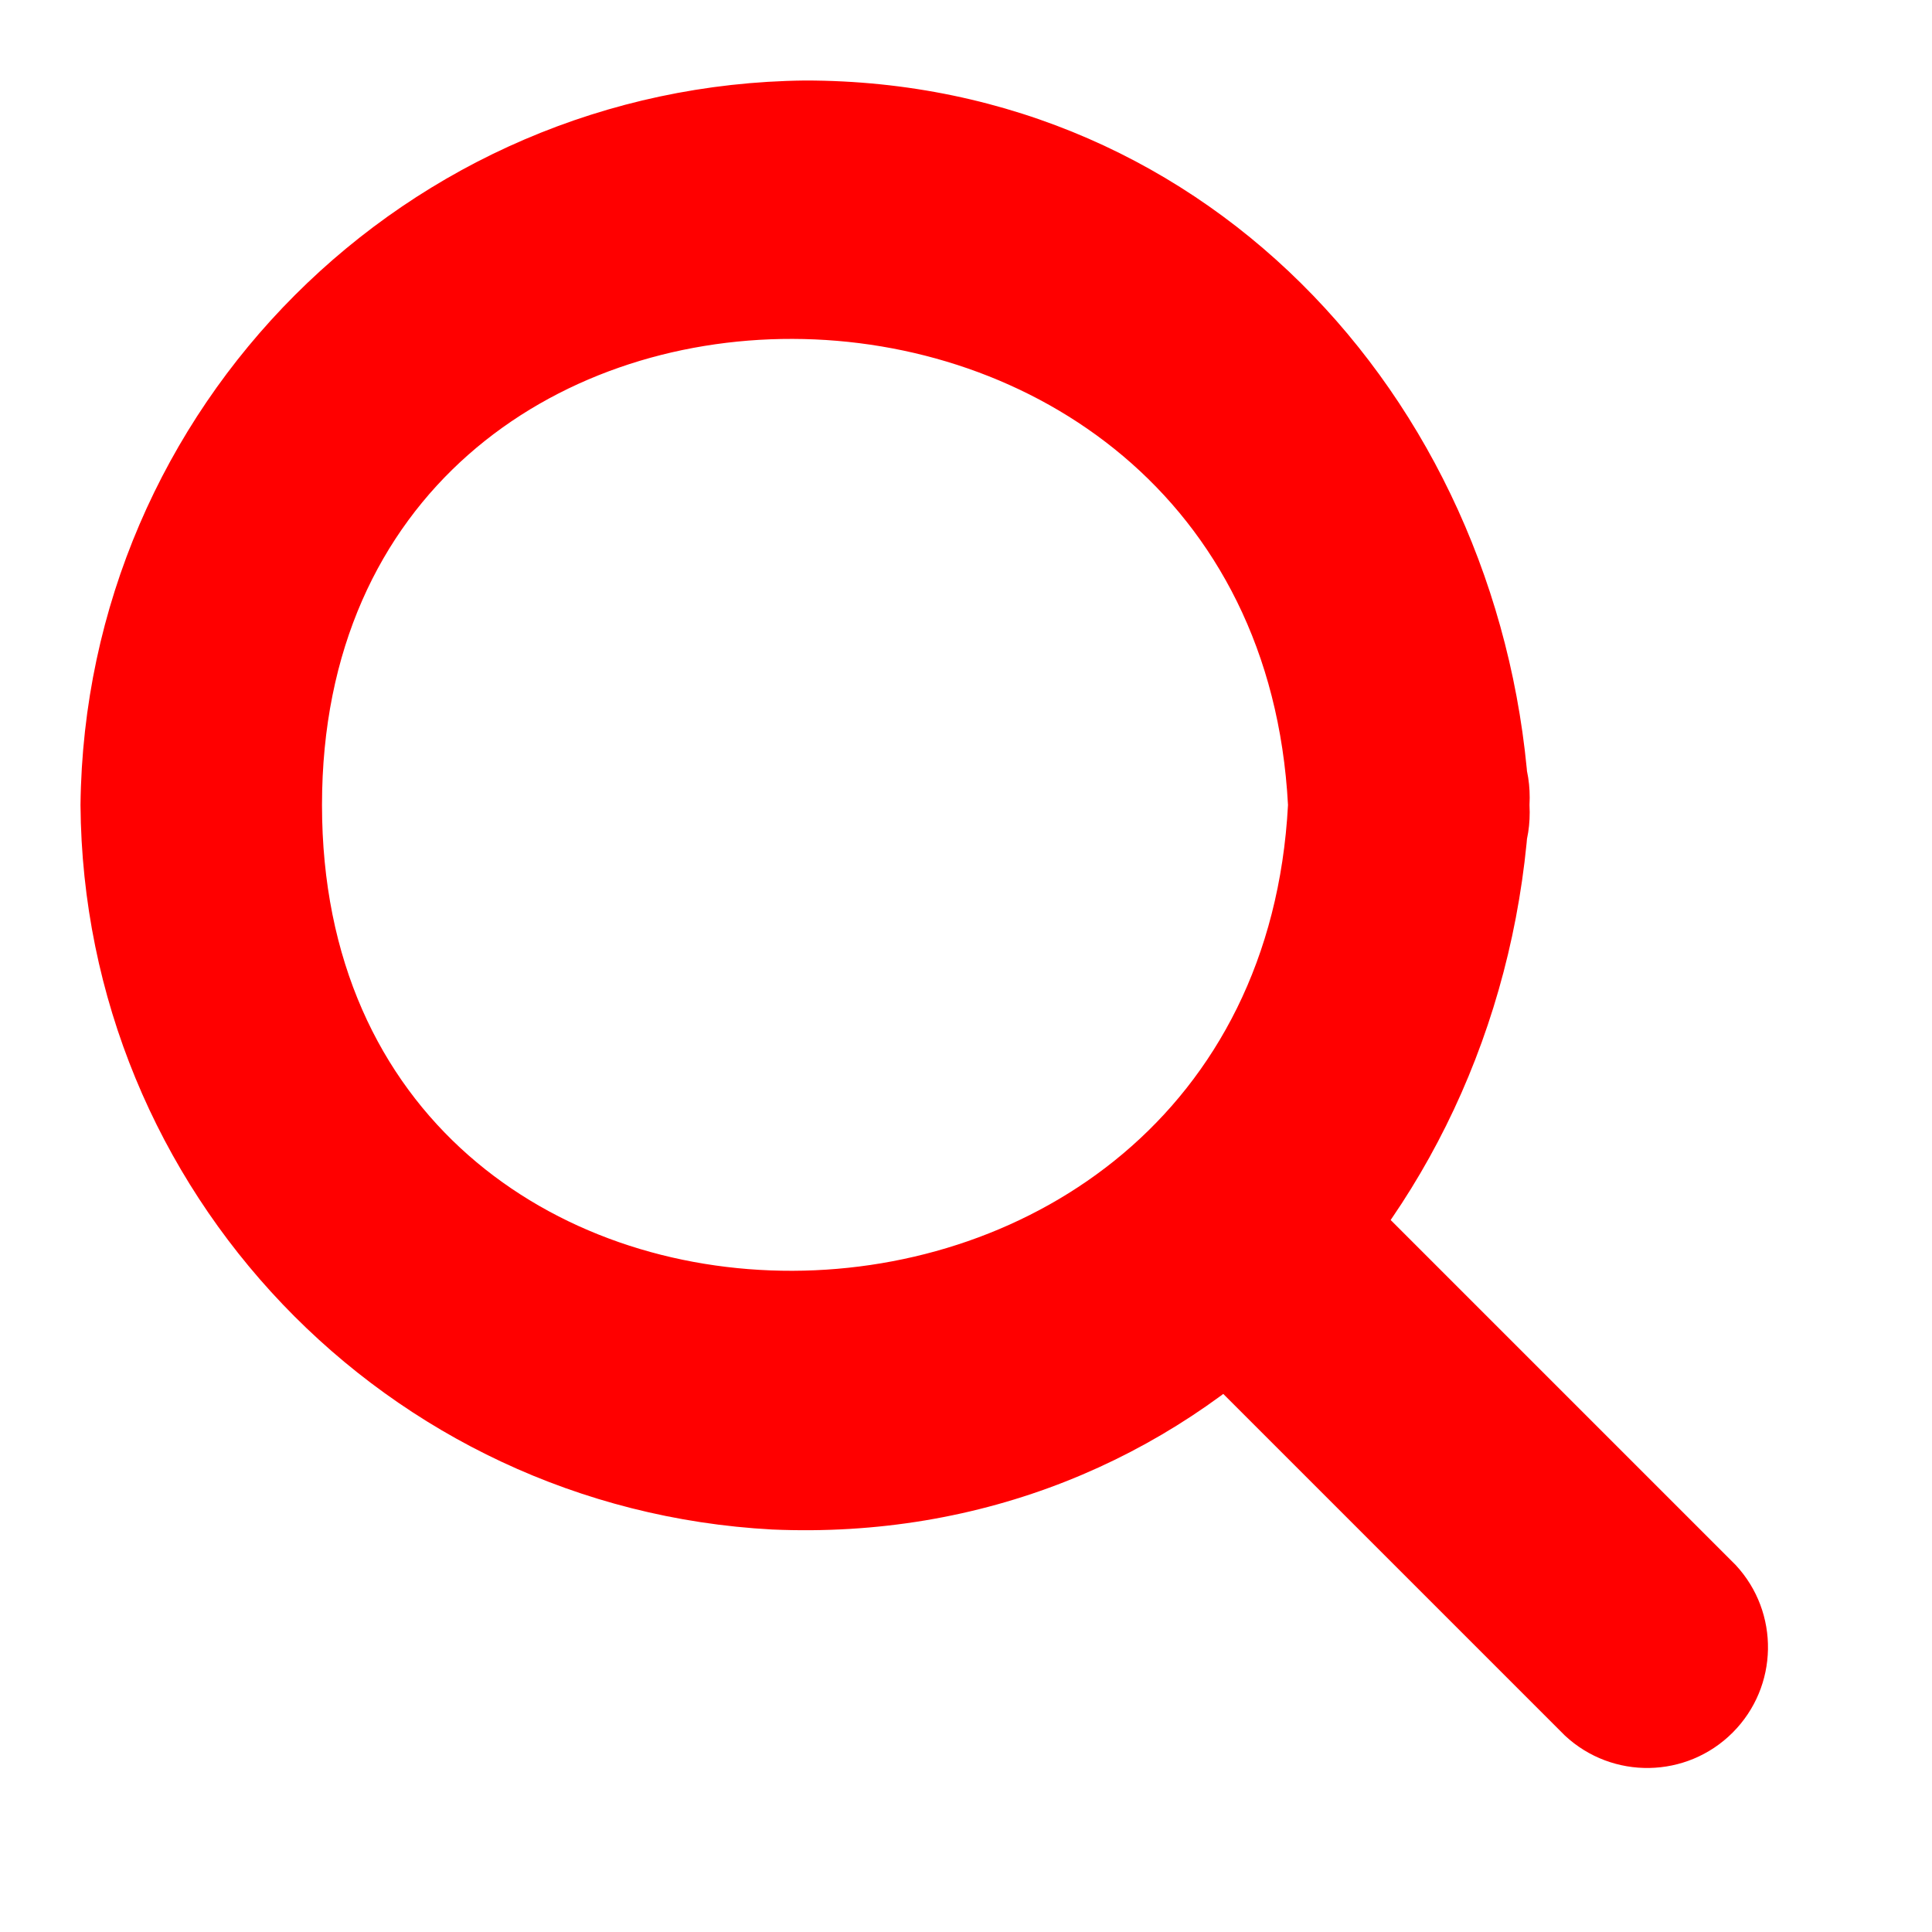
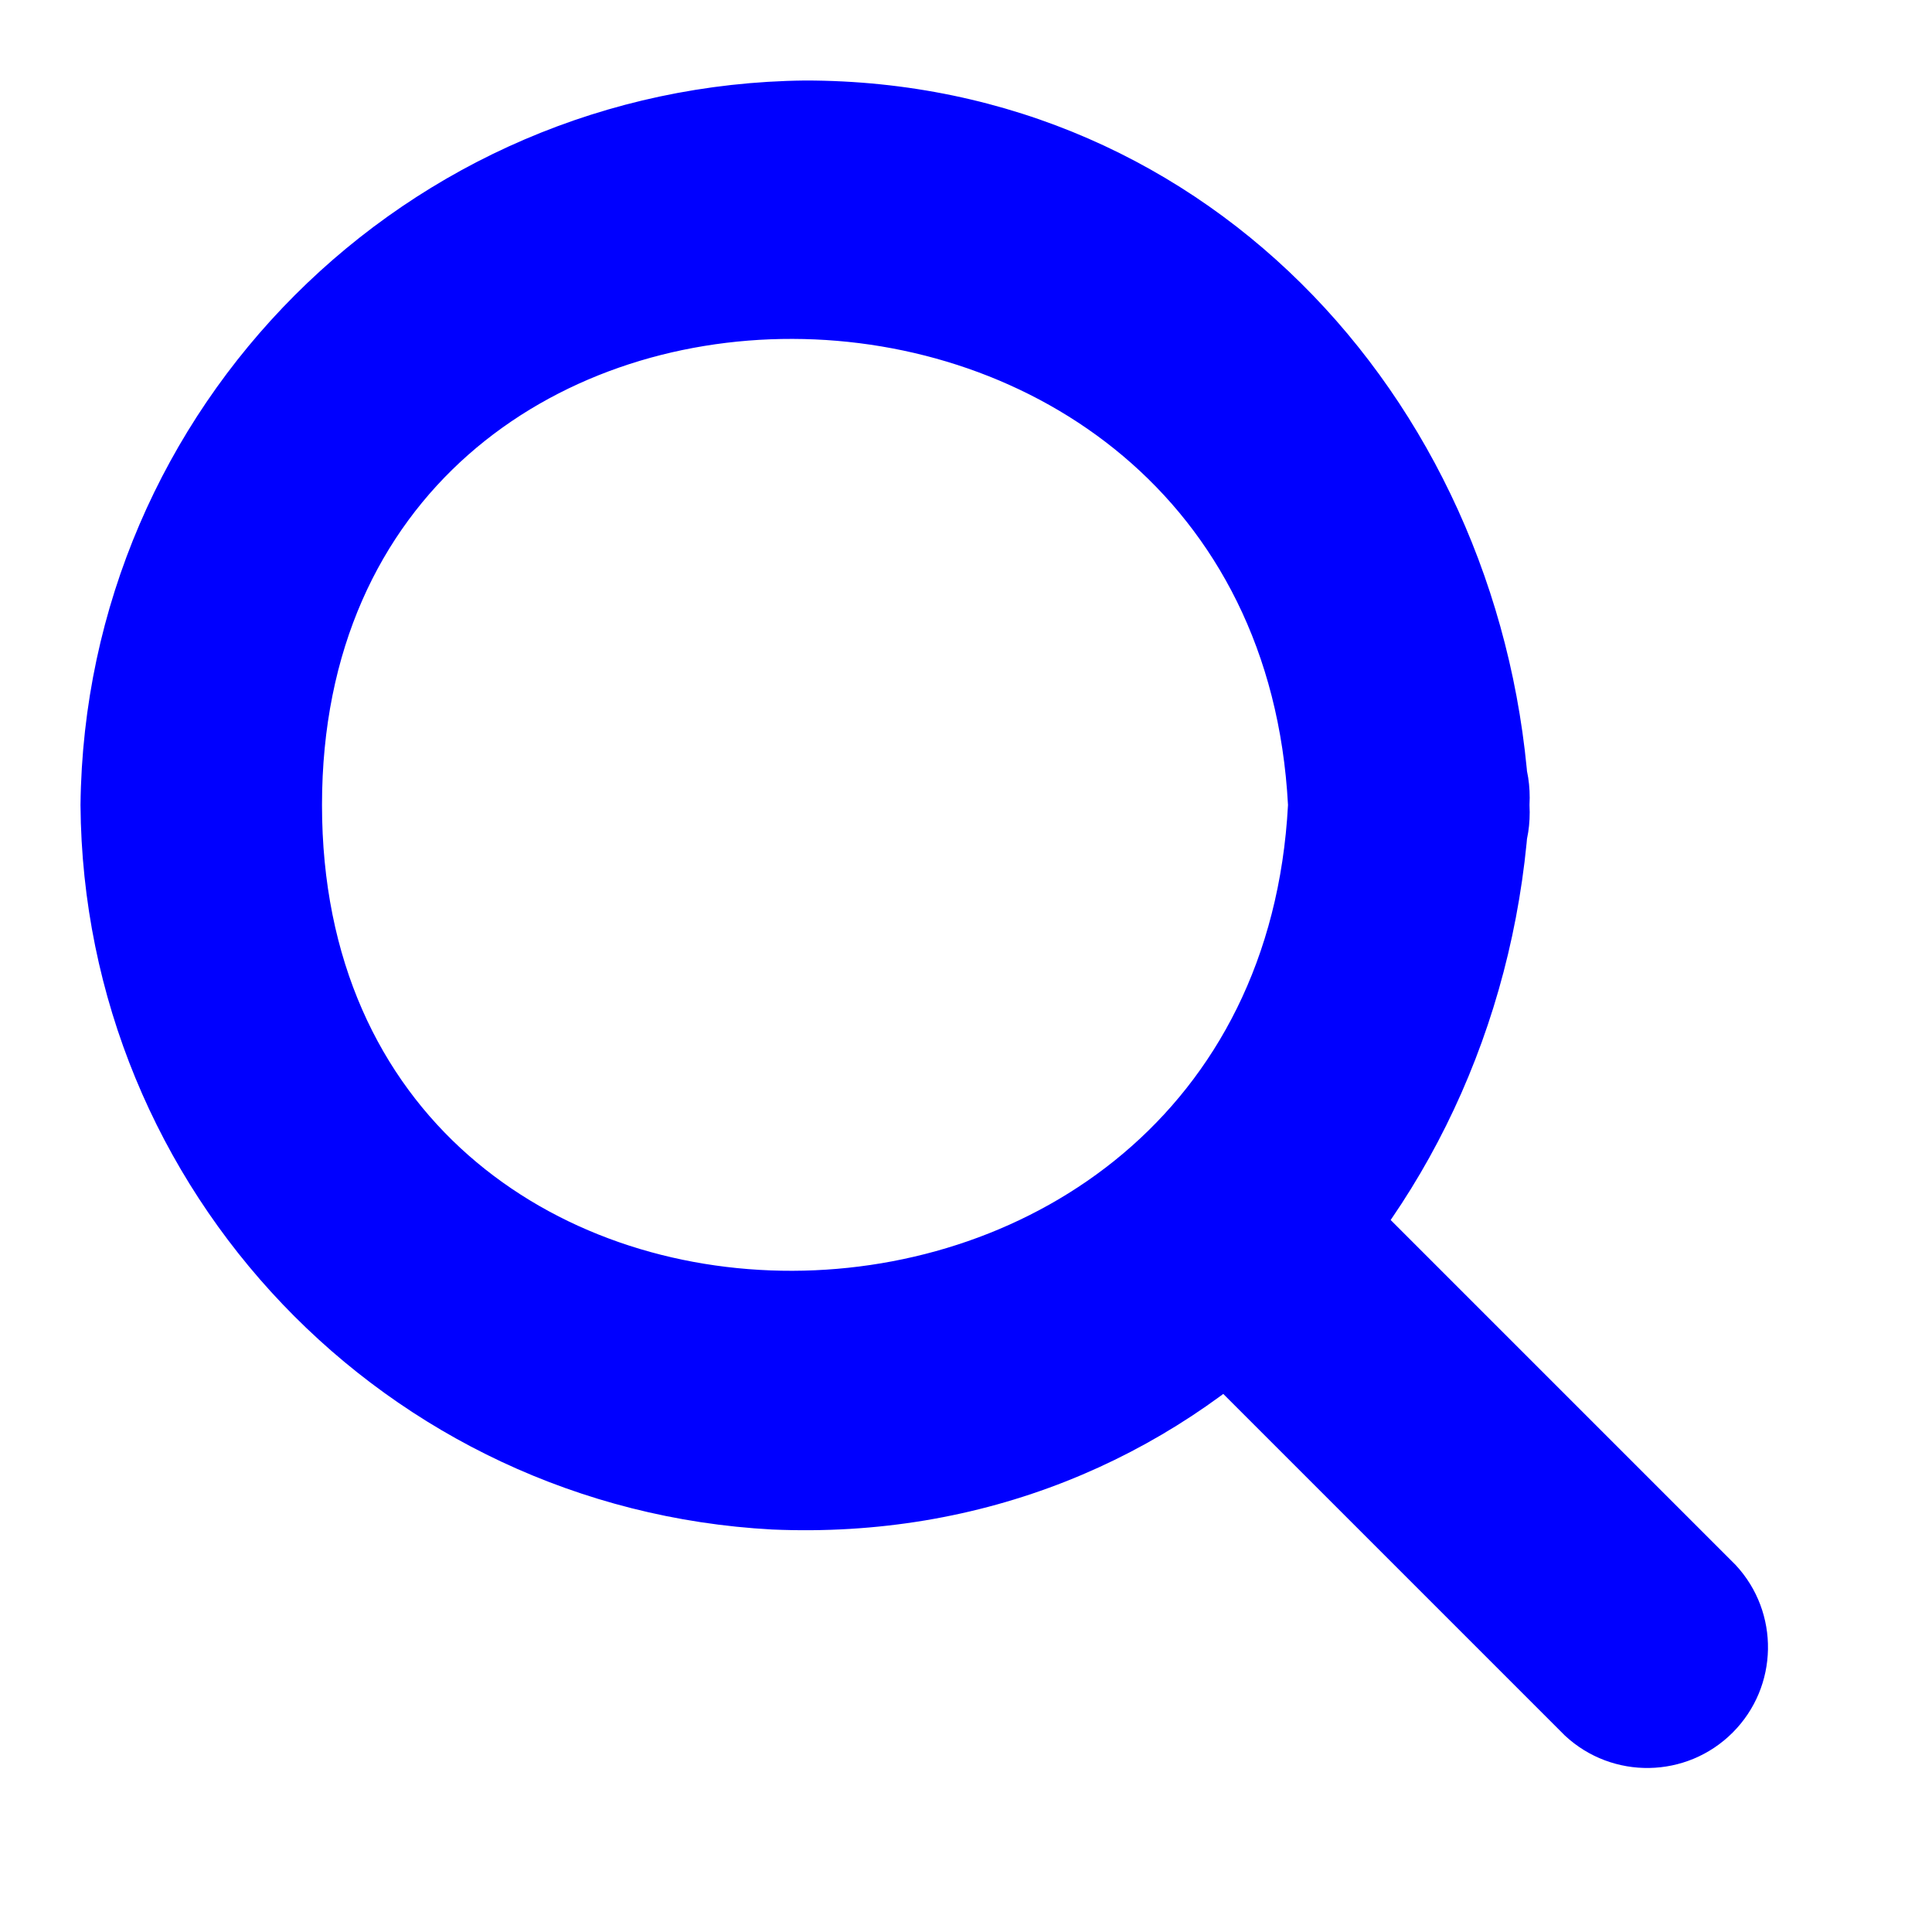
- <svg xmlns="http://www.w3.org/2000/svg" viewBox="0 0 24 24" fill="#f00">
+ <svg xmlns="http://www.w3.org/2000/svg" viewBox="0 0 24 24" fill="#00f">
  <path d="M16,10c-.41,7.68-12,7.75-12,0s11.59-7.69,12,0c.1,1.92,3.1,1.93,3,0-.26-4.88-3.91-9-9-9a9.1,9.1,0,0,0-9,9,9.08,9.08,0,0,0,8.59,9c5.25.23,9.14-3.93,9.41-9C19.1,8.07,16.1,8.08,16,10Z" />
  <path d="M14.44,16.56l5,5a1.5,1.5,0,0,0,2.12-2.12l-5-5a1.5,1.5,0,0,0-2.12,2.12Z" />
</svg>
